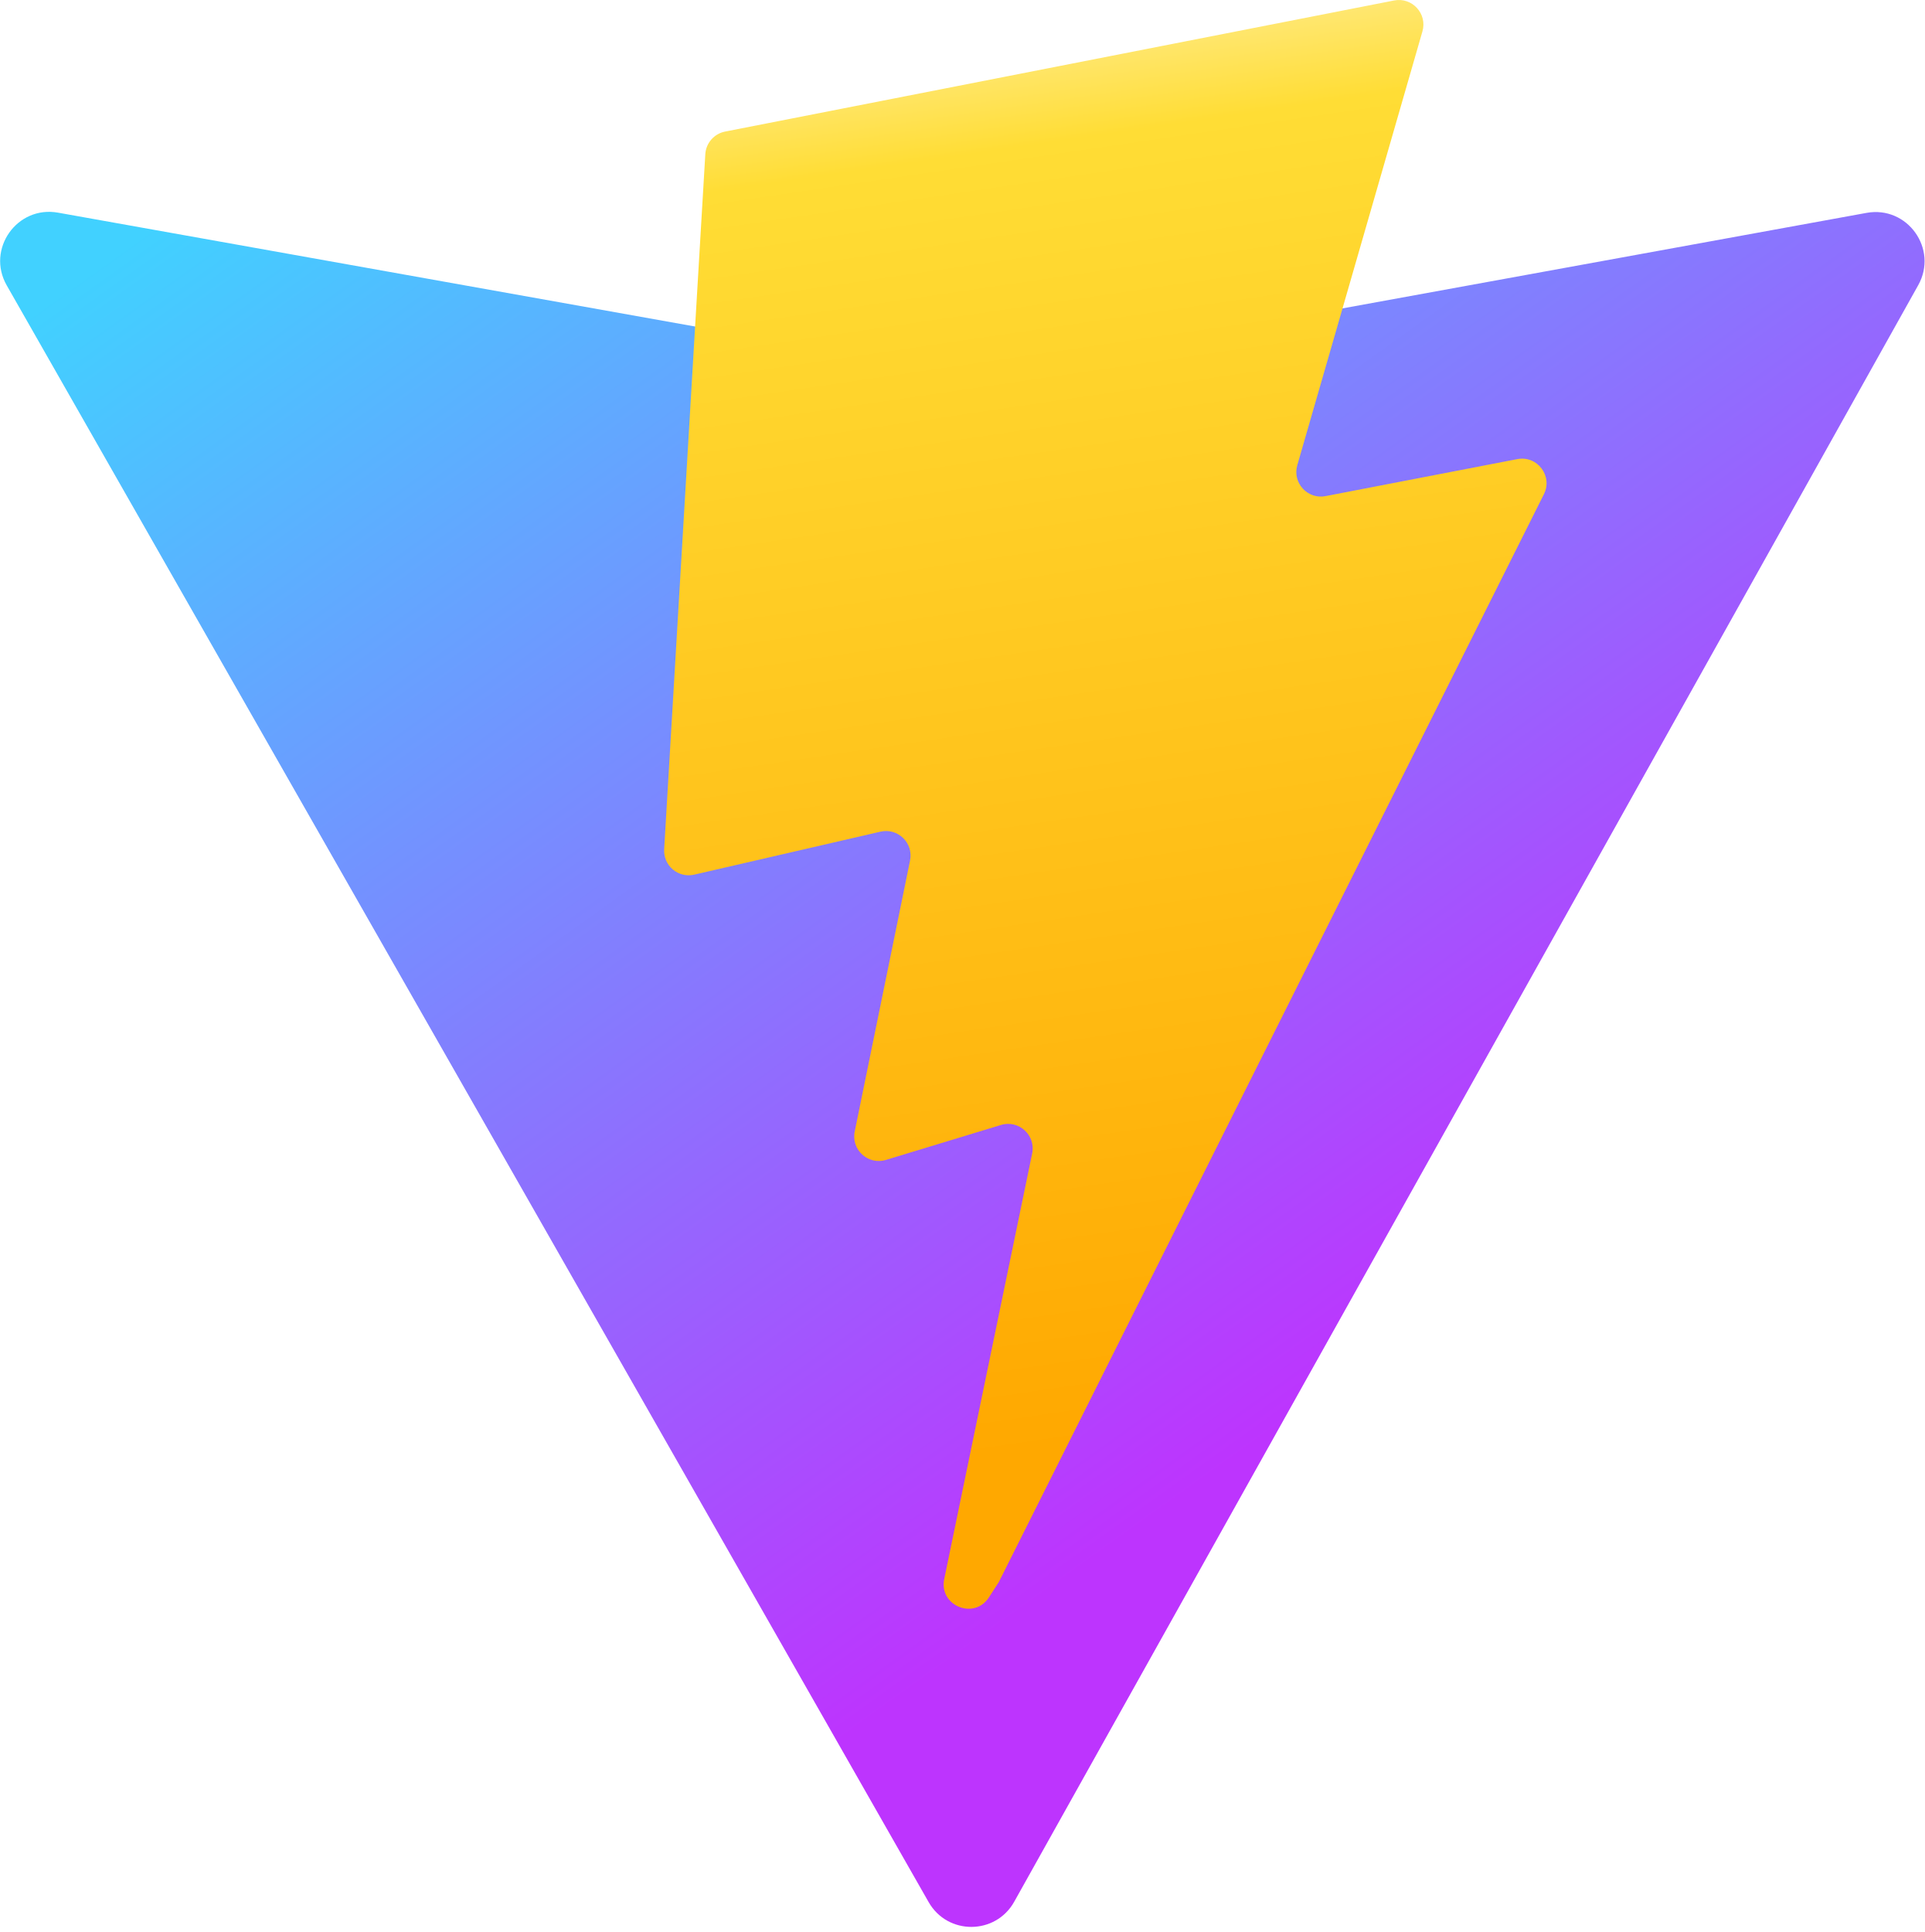
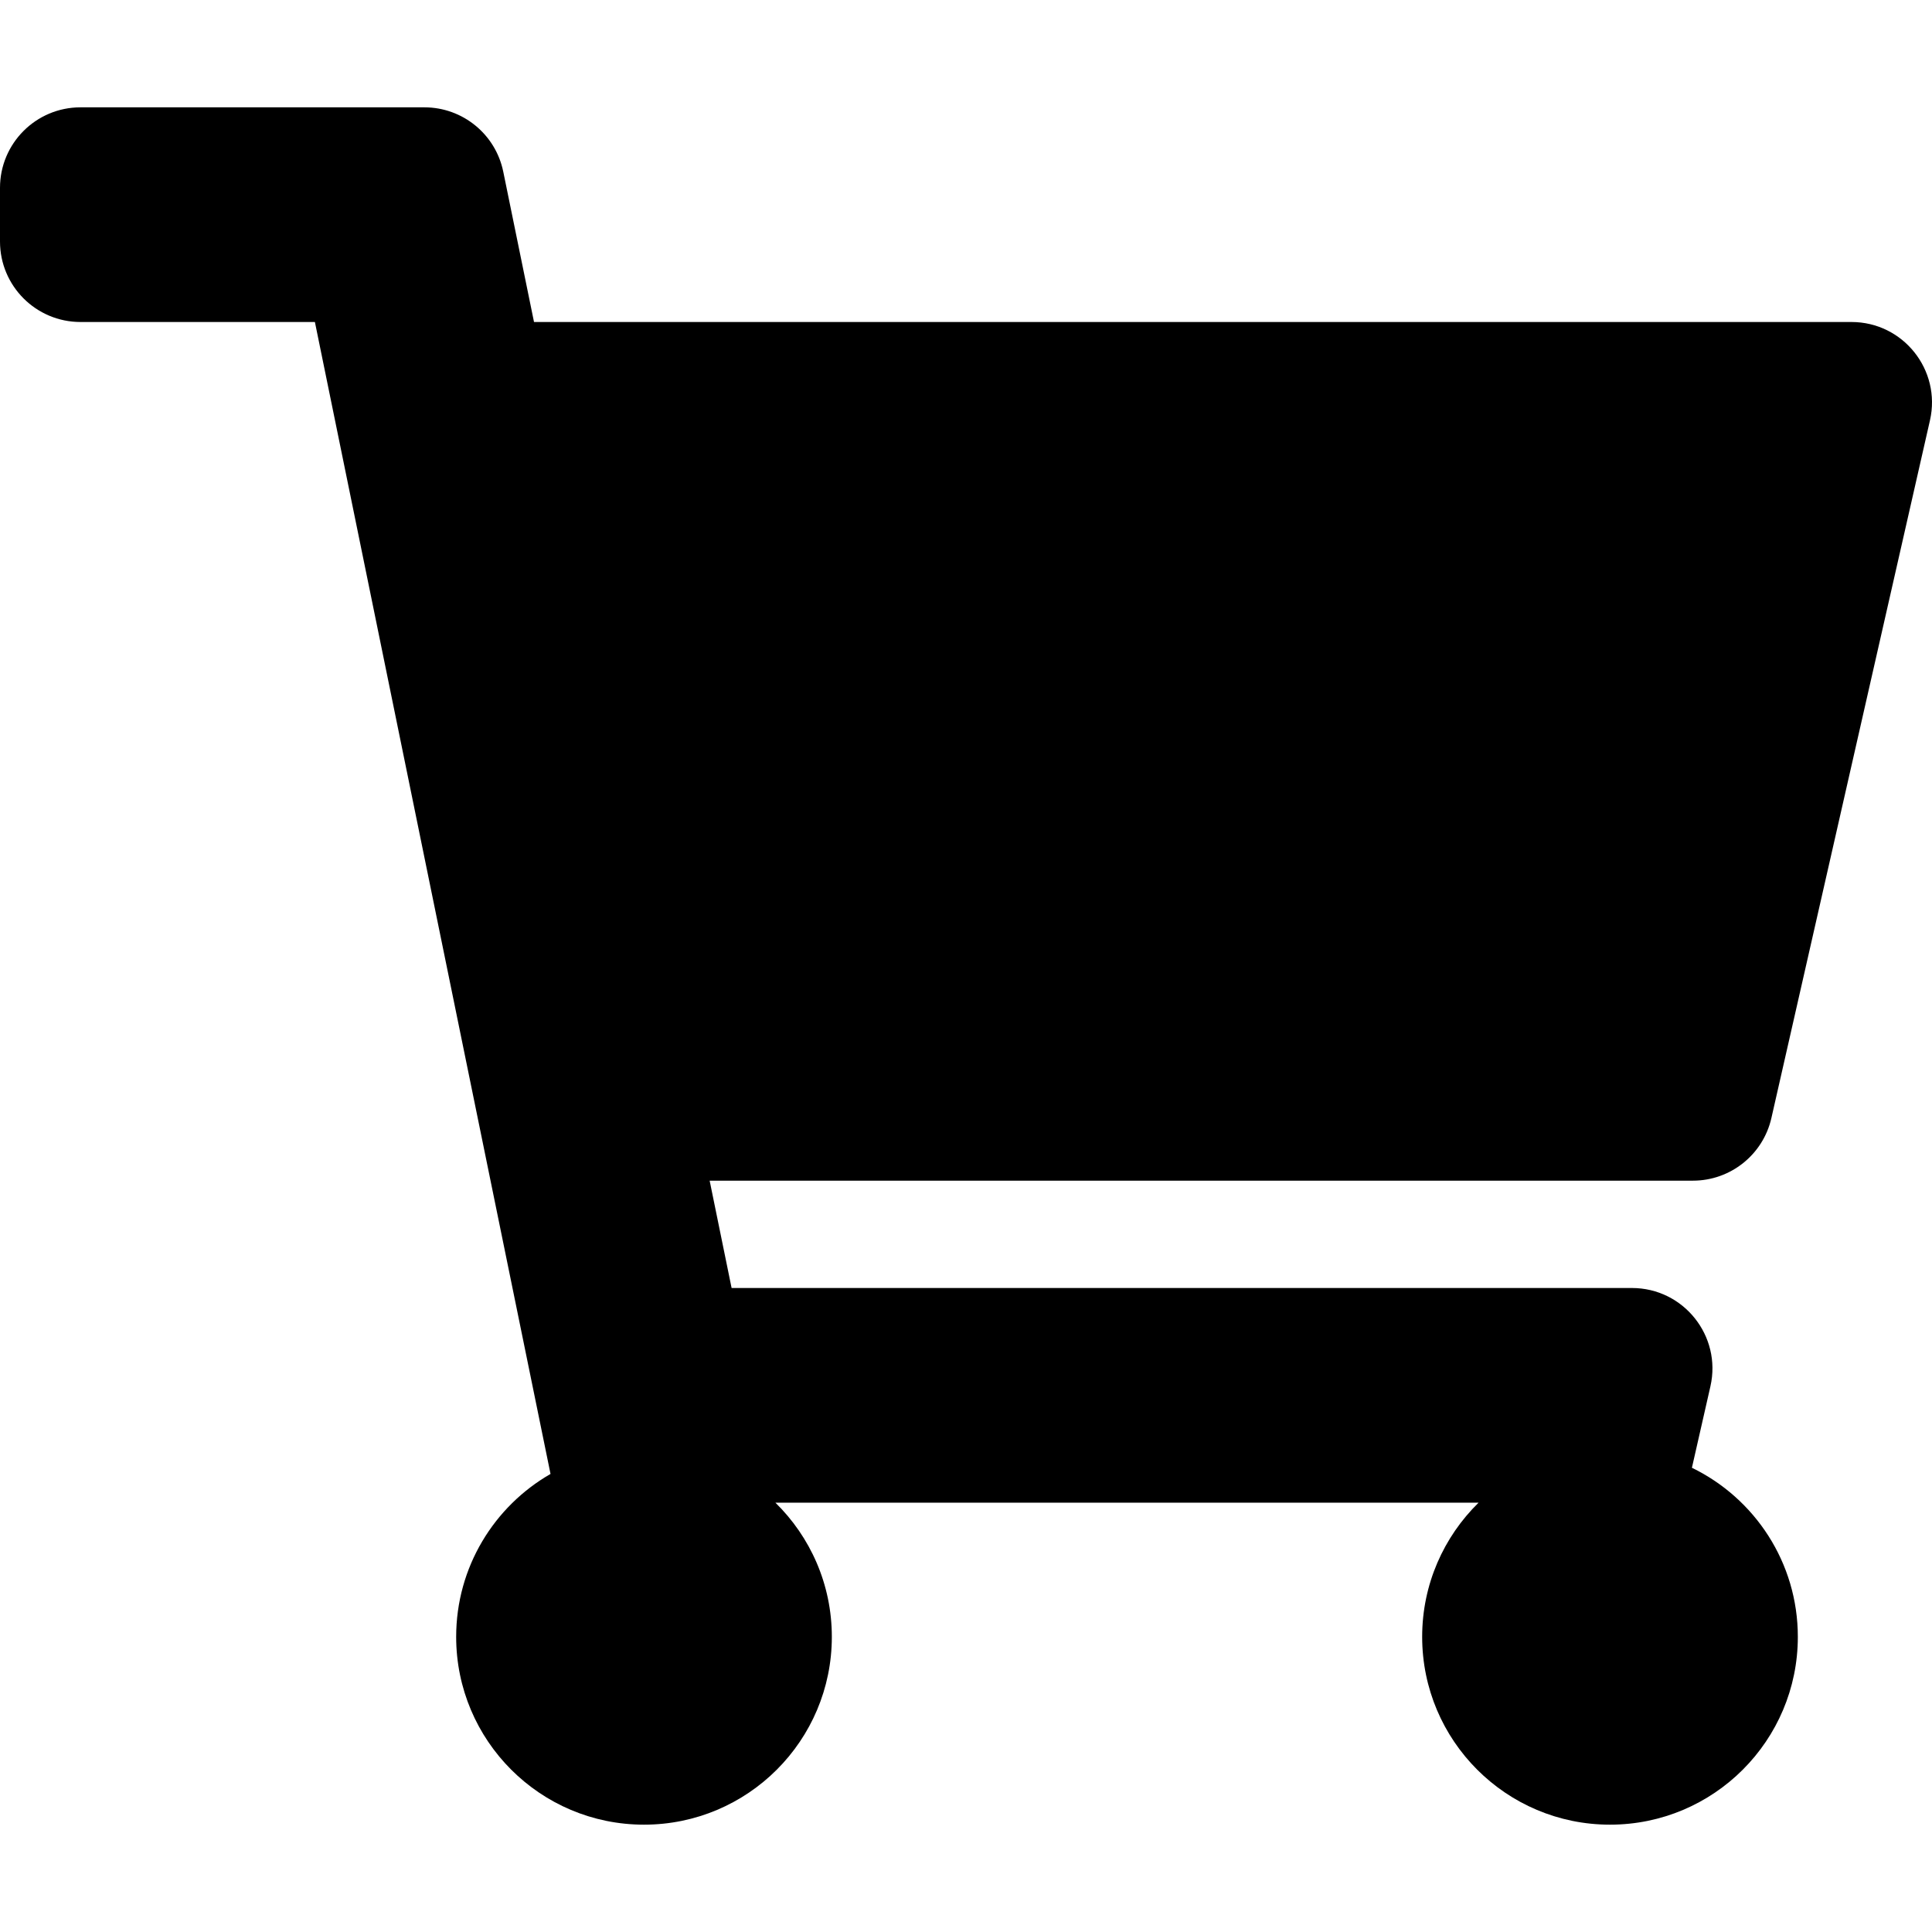
- <svg xmlns="http://www.w3.org/2000/svg" aria-hidden="true" role="img" class="iconify iconify--logos" width="31.88" height="32" preserveAspectRatio="xMidYMid meet" viewBox="0 0 256 257">
-   <defs>
-     <linearGradient id="IconifyId1813088fe1fbc01fb466" x1="-.828%" x2="57.636%" y1="7.652%" y2="78.411%">
-       <stop offset="0%" stop-color="#41D1FF" />
-       <stop offset="100%" stop-color="#BD34FE" />
-     </linearGradient>
-     <linearGradient id="IconifyId1813088fe1fbc01fb467" x1="43.376%" x2="50.316%" y1="2.242%" y2="89.03%">
-       <stop offset="0%" stop-color="#FFEA83" />
-       <stop offset="8.333%" stop-color="#FFDD35" />
-       <stop offset="100%" stop-color="#FFA800" />
-     </linearGradient>
-   </defs>
-   <path fill="url(#IconifyId1813088fe1fbc01fb466)" d="M255.153 37.938L134.897 252.976c-2.483 4.44-8.862 4.466-11.382.048L.875 37.958c-2.746-4.814 1.371-10.646 6.827-9.67l120.385 21.517a6.537 6.537 0 0 0 2.322-.004l117.867-21.483c5.438-.991 9.574 4.796 6.877 9.62Z" />
-   <path fill="url(#IconifyId1813088fe1fbc01fb467)" d="M185.432.063L96.44 17.501a3.268 3.268 0 0 0-2.634 3.014l-5.474 92.456a3.268 3.268 0 0 0 3.997 3.378l24.777-5.718c2.318-.535 4.413 1.507 3.936 3.838l-7.361 36.047c-.495 2.426 1.782 4.5 4.151 3.78l15.304-4.649c2.372-.72 4.652 1.36 4.15 3.788l-11.698 56.621c-.732 3.542 3.979 5.473 5.943 2.437l1.313-2.028l72.516-144.72c1.215-2.423-.88-5.186-3.54-4.672l-25.505 4.922c-2.396.462-4.435-1.77-3.759-4.114l16.646-57.705c.677-2.35-1.37-4.583-3.769-4.113Z" />
+ <svg xmlns="http://www.w3.org/2000/svg" stroke="currentColor" fill="currentColor" stroke-width="0" viewBox="0 0 576 512" height="200px" width="200px">
+   <path d="M528.12 301.319l47.273-208C578.806 78.301 567.391 64 551.99 64H159.208l-9.166-44.81C147.758 8.021 137.93 0 126.529 0H24C10.745 0 0 10.745 0 24v16c0 13.255 10.745 24 24 24h69.883l70.248 343.435C147.325 417.1 136 435.222 136 456c0 30.928 25.072 56 56 56s56-25.072 56-56c0-15.674-6.447-29.835-16.824-40h209.647C430.447 426.165 424 440.326 424 456c0 30.928 25.072 56 56 56s56-25.072 56-56c0-22.172-12.888-41.332-31.579-50.405l5.517-24.276c3.413-15.018-8.002-29.319-23.403-29.319H218.117l-6.545-32h293.145c11.206 0 20.92-7.754 23.403-18.681z" />
</svg>
